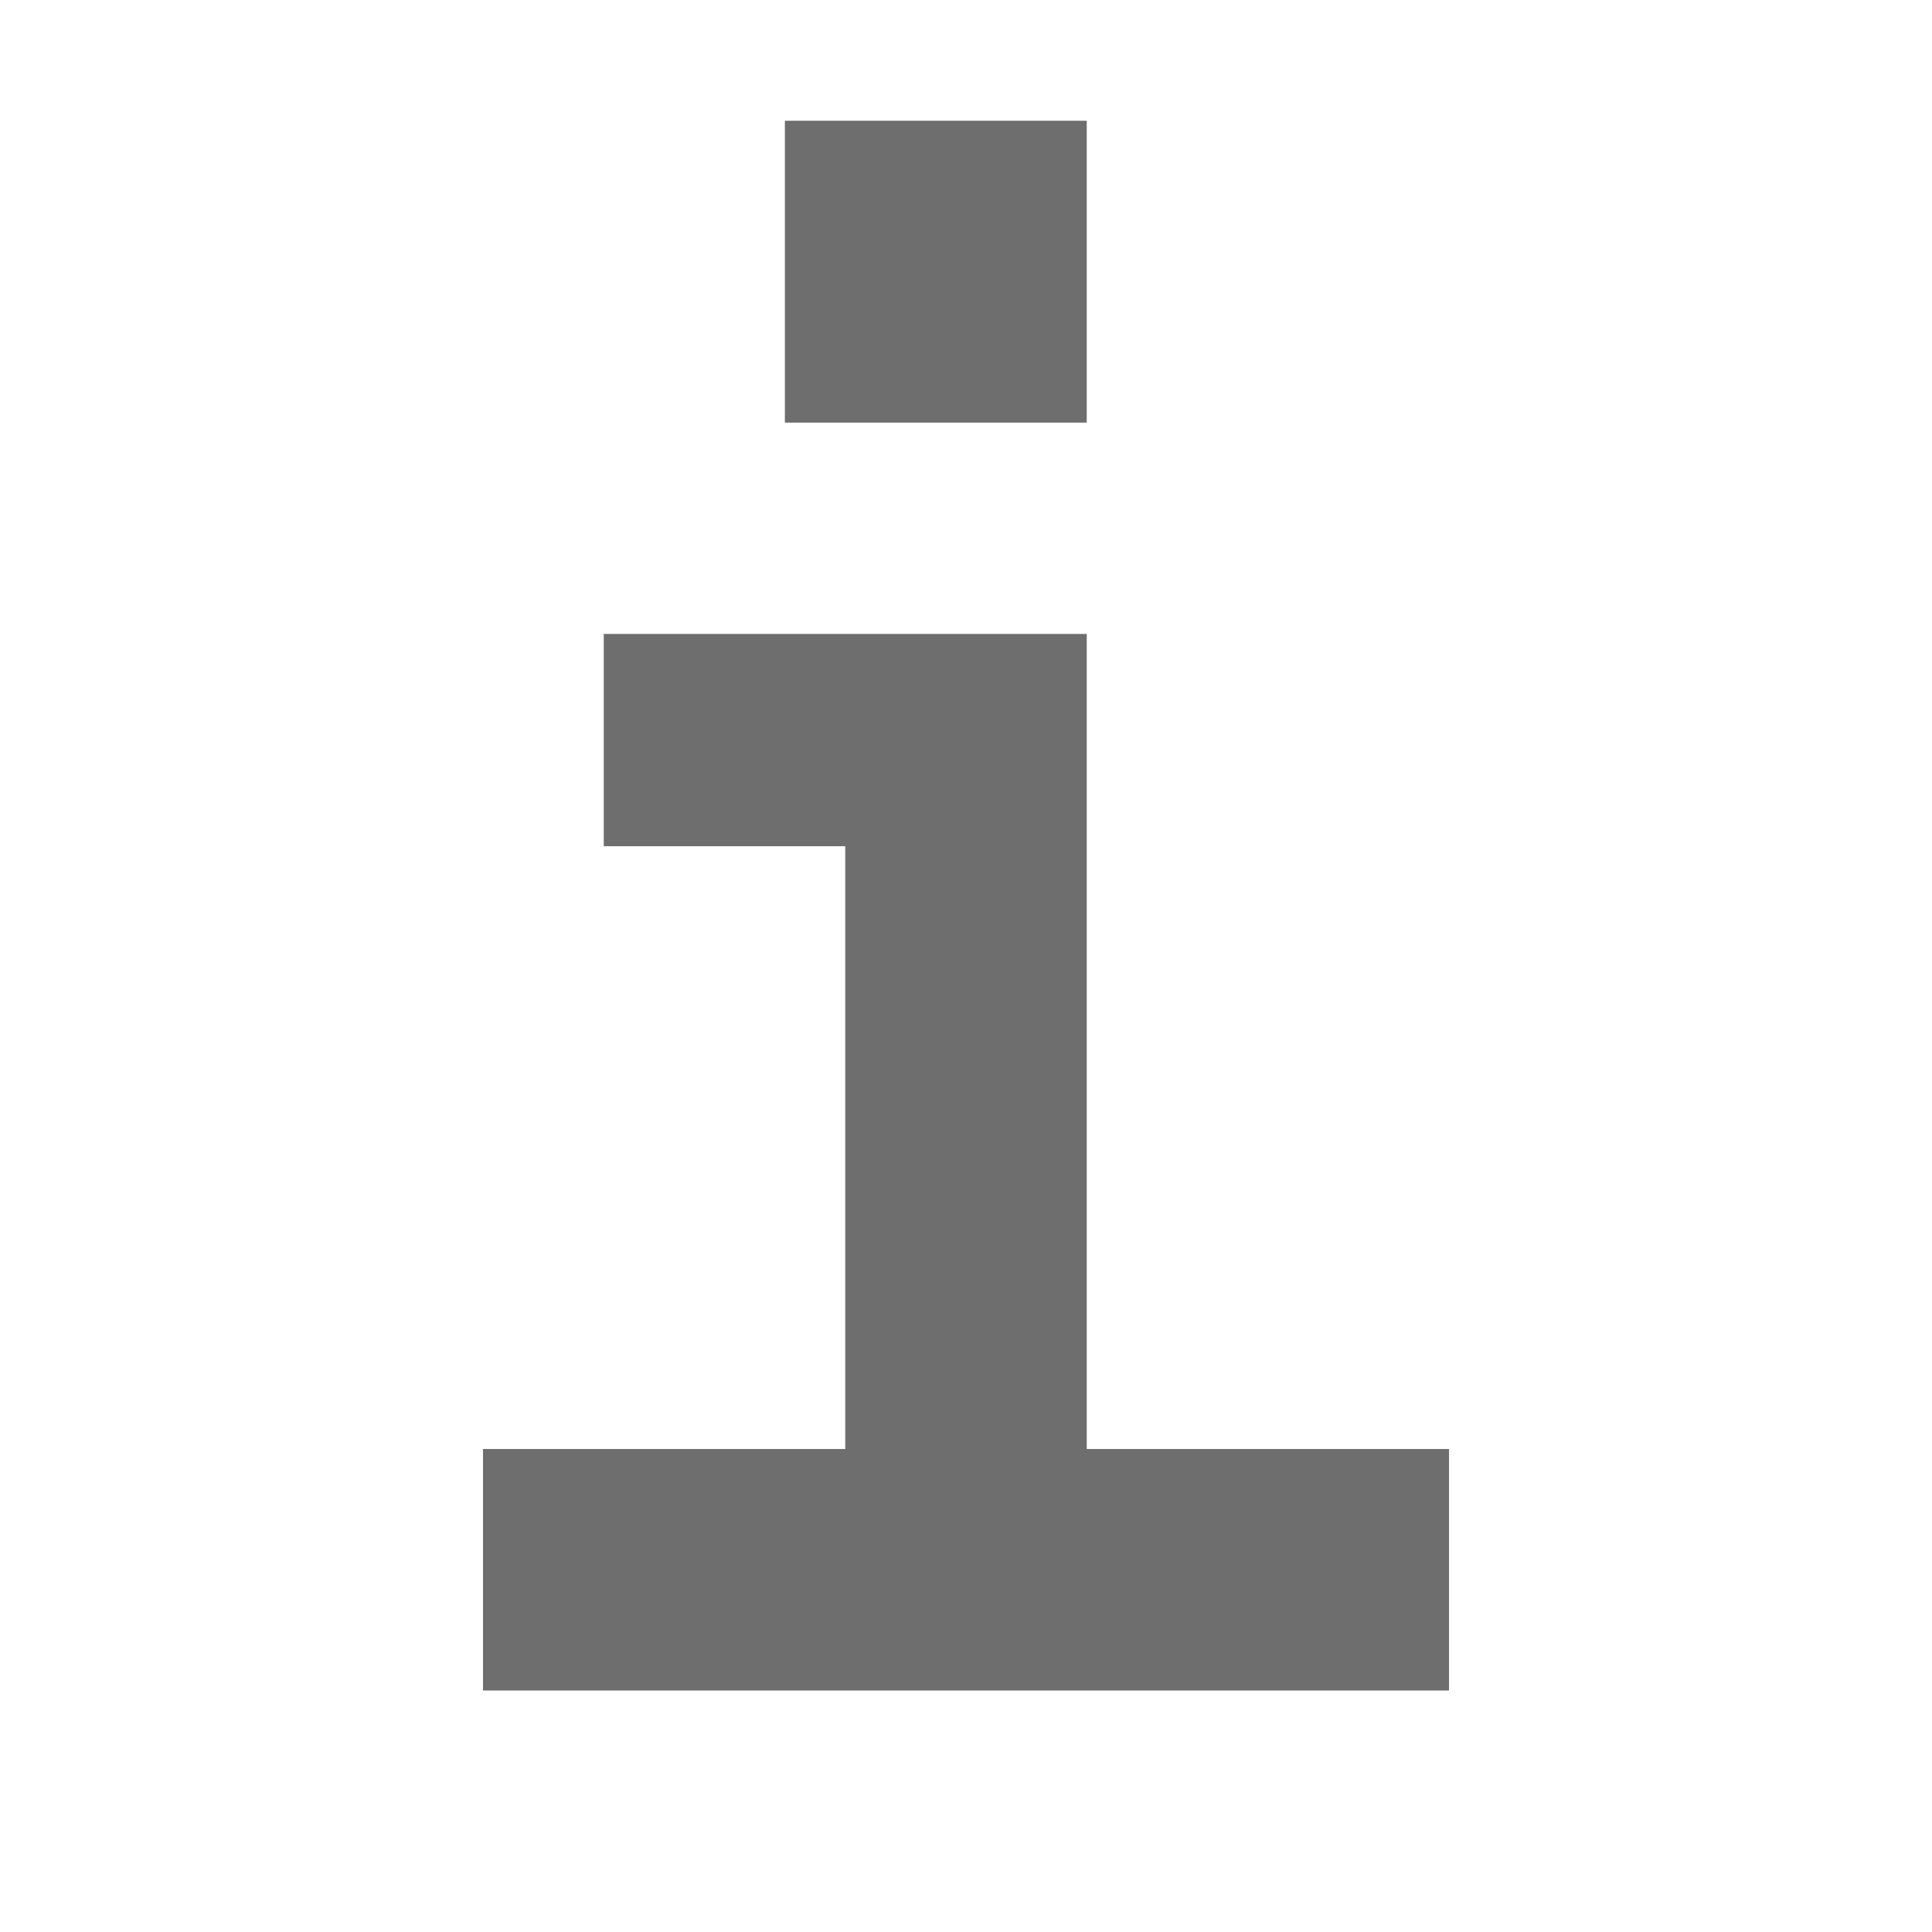
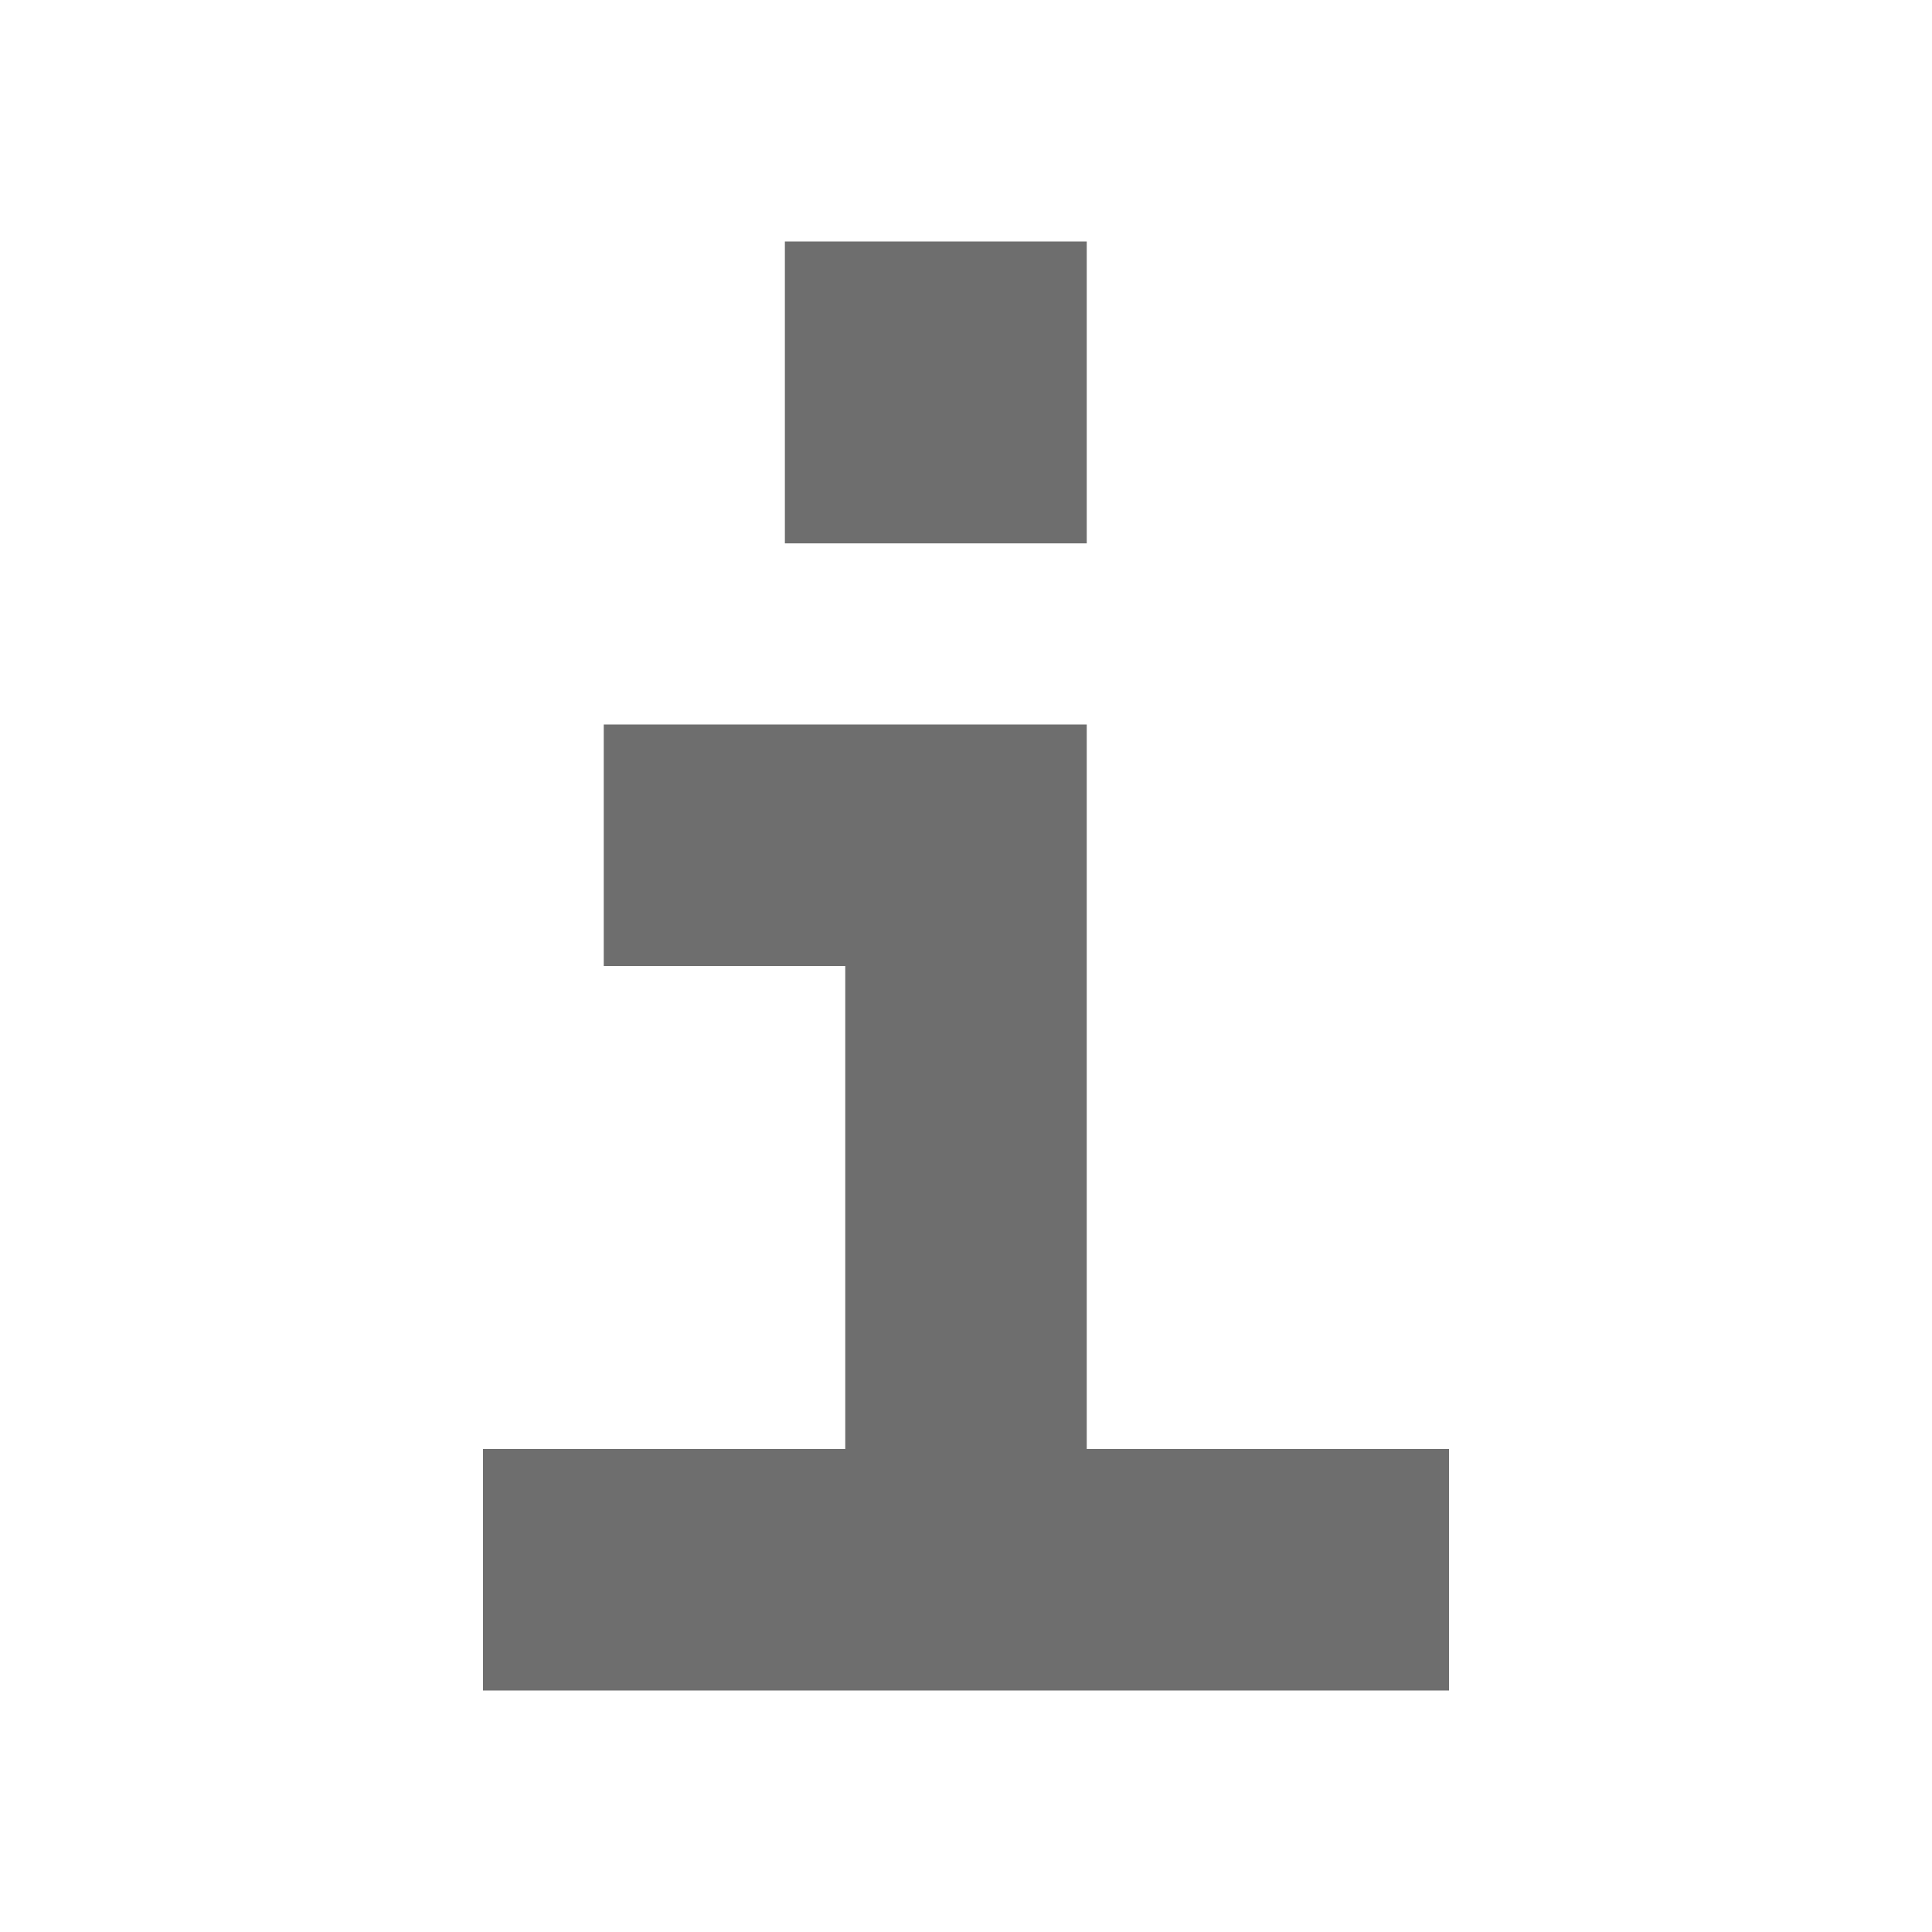
<svg xmlns="http://www.w3.org/2000/svg" width="16" height="16" viewBox="0 0 16 16">
-   <path fill="#6E6E6E" fill-rule="evenodd" d="M5,5.25 L9,5.25 L9,12 L12,12 L12,14 L4,14 L4,12 L7,12 L7,7.008 L5,7.008 L5,5.25 Z M6.5,1 L9,1 L9,3.5 L6.5,3.5 L6.5,1 Z" />
+   <path fill="#6E6E6E" fill-rule="evenodd" d="M5,6 L9,6 L9,12 L12,12 L12,14 L4,14 L4,12 L7,12 L7,8 L5,8 L5,6 Z M6.5,2 L9,2 L9,4.5 L6.5,4.5 L6.5,2 Z" />
</svg>
